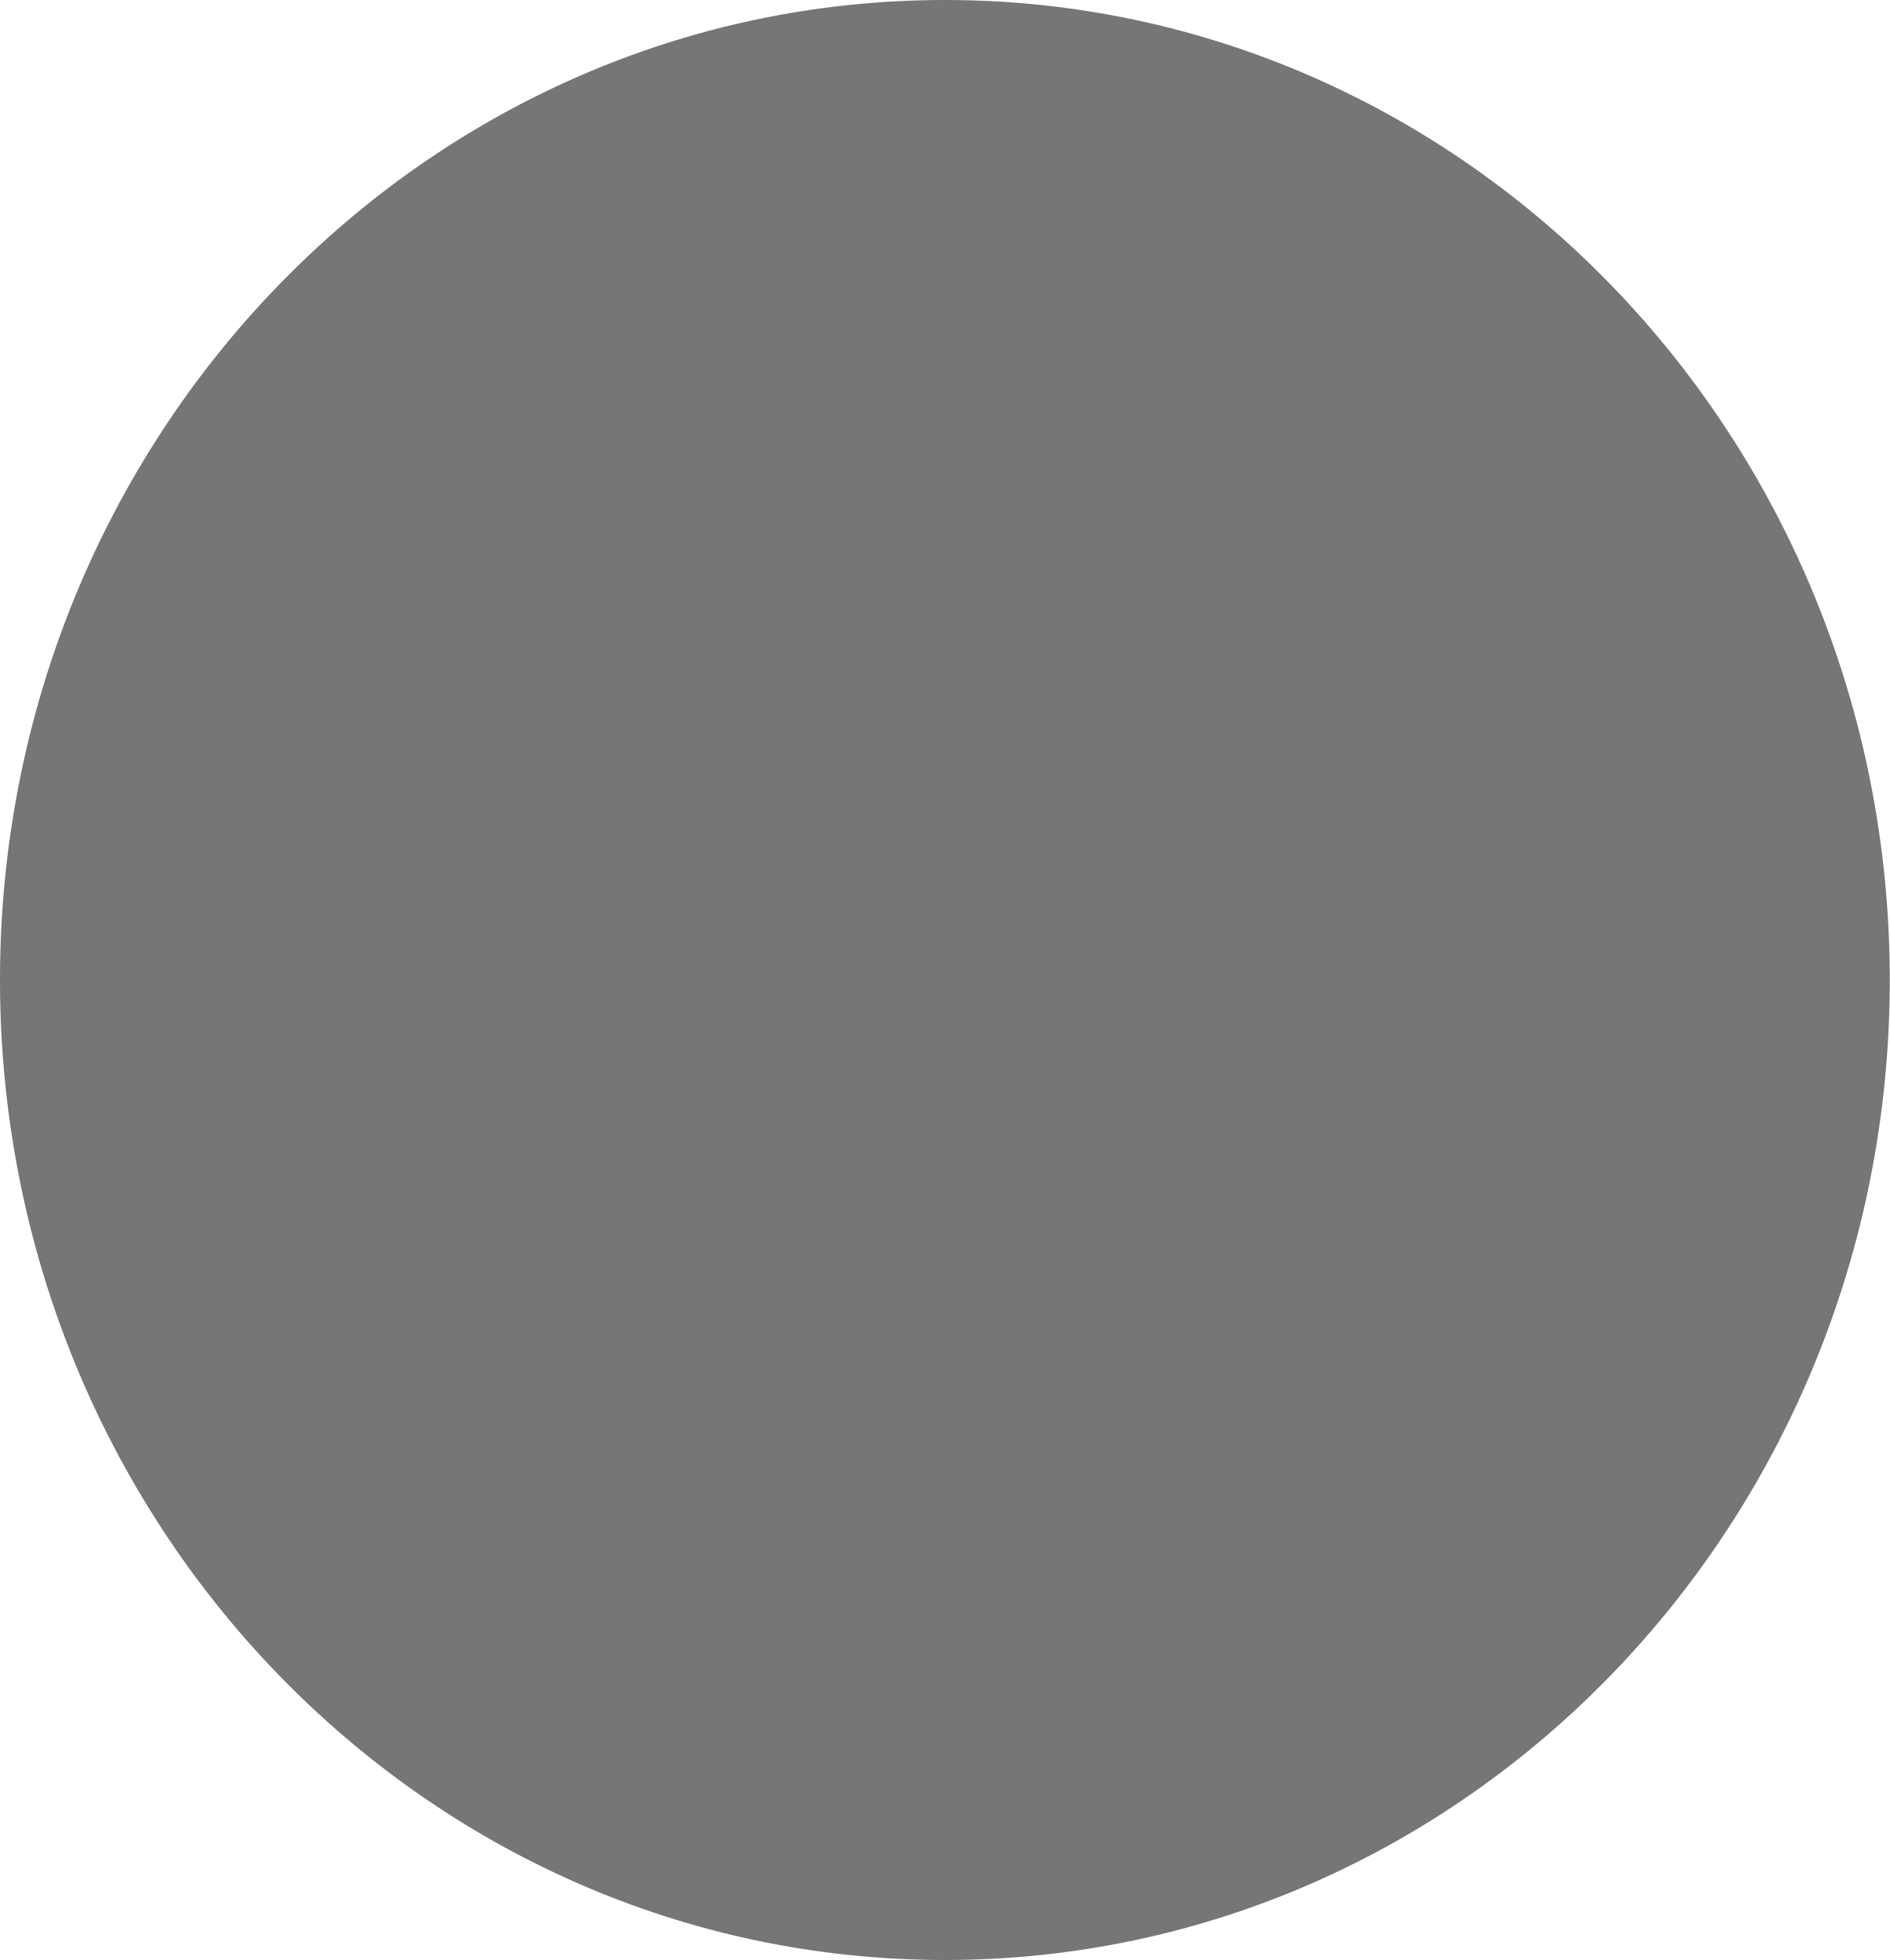
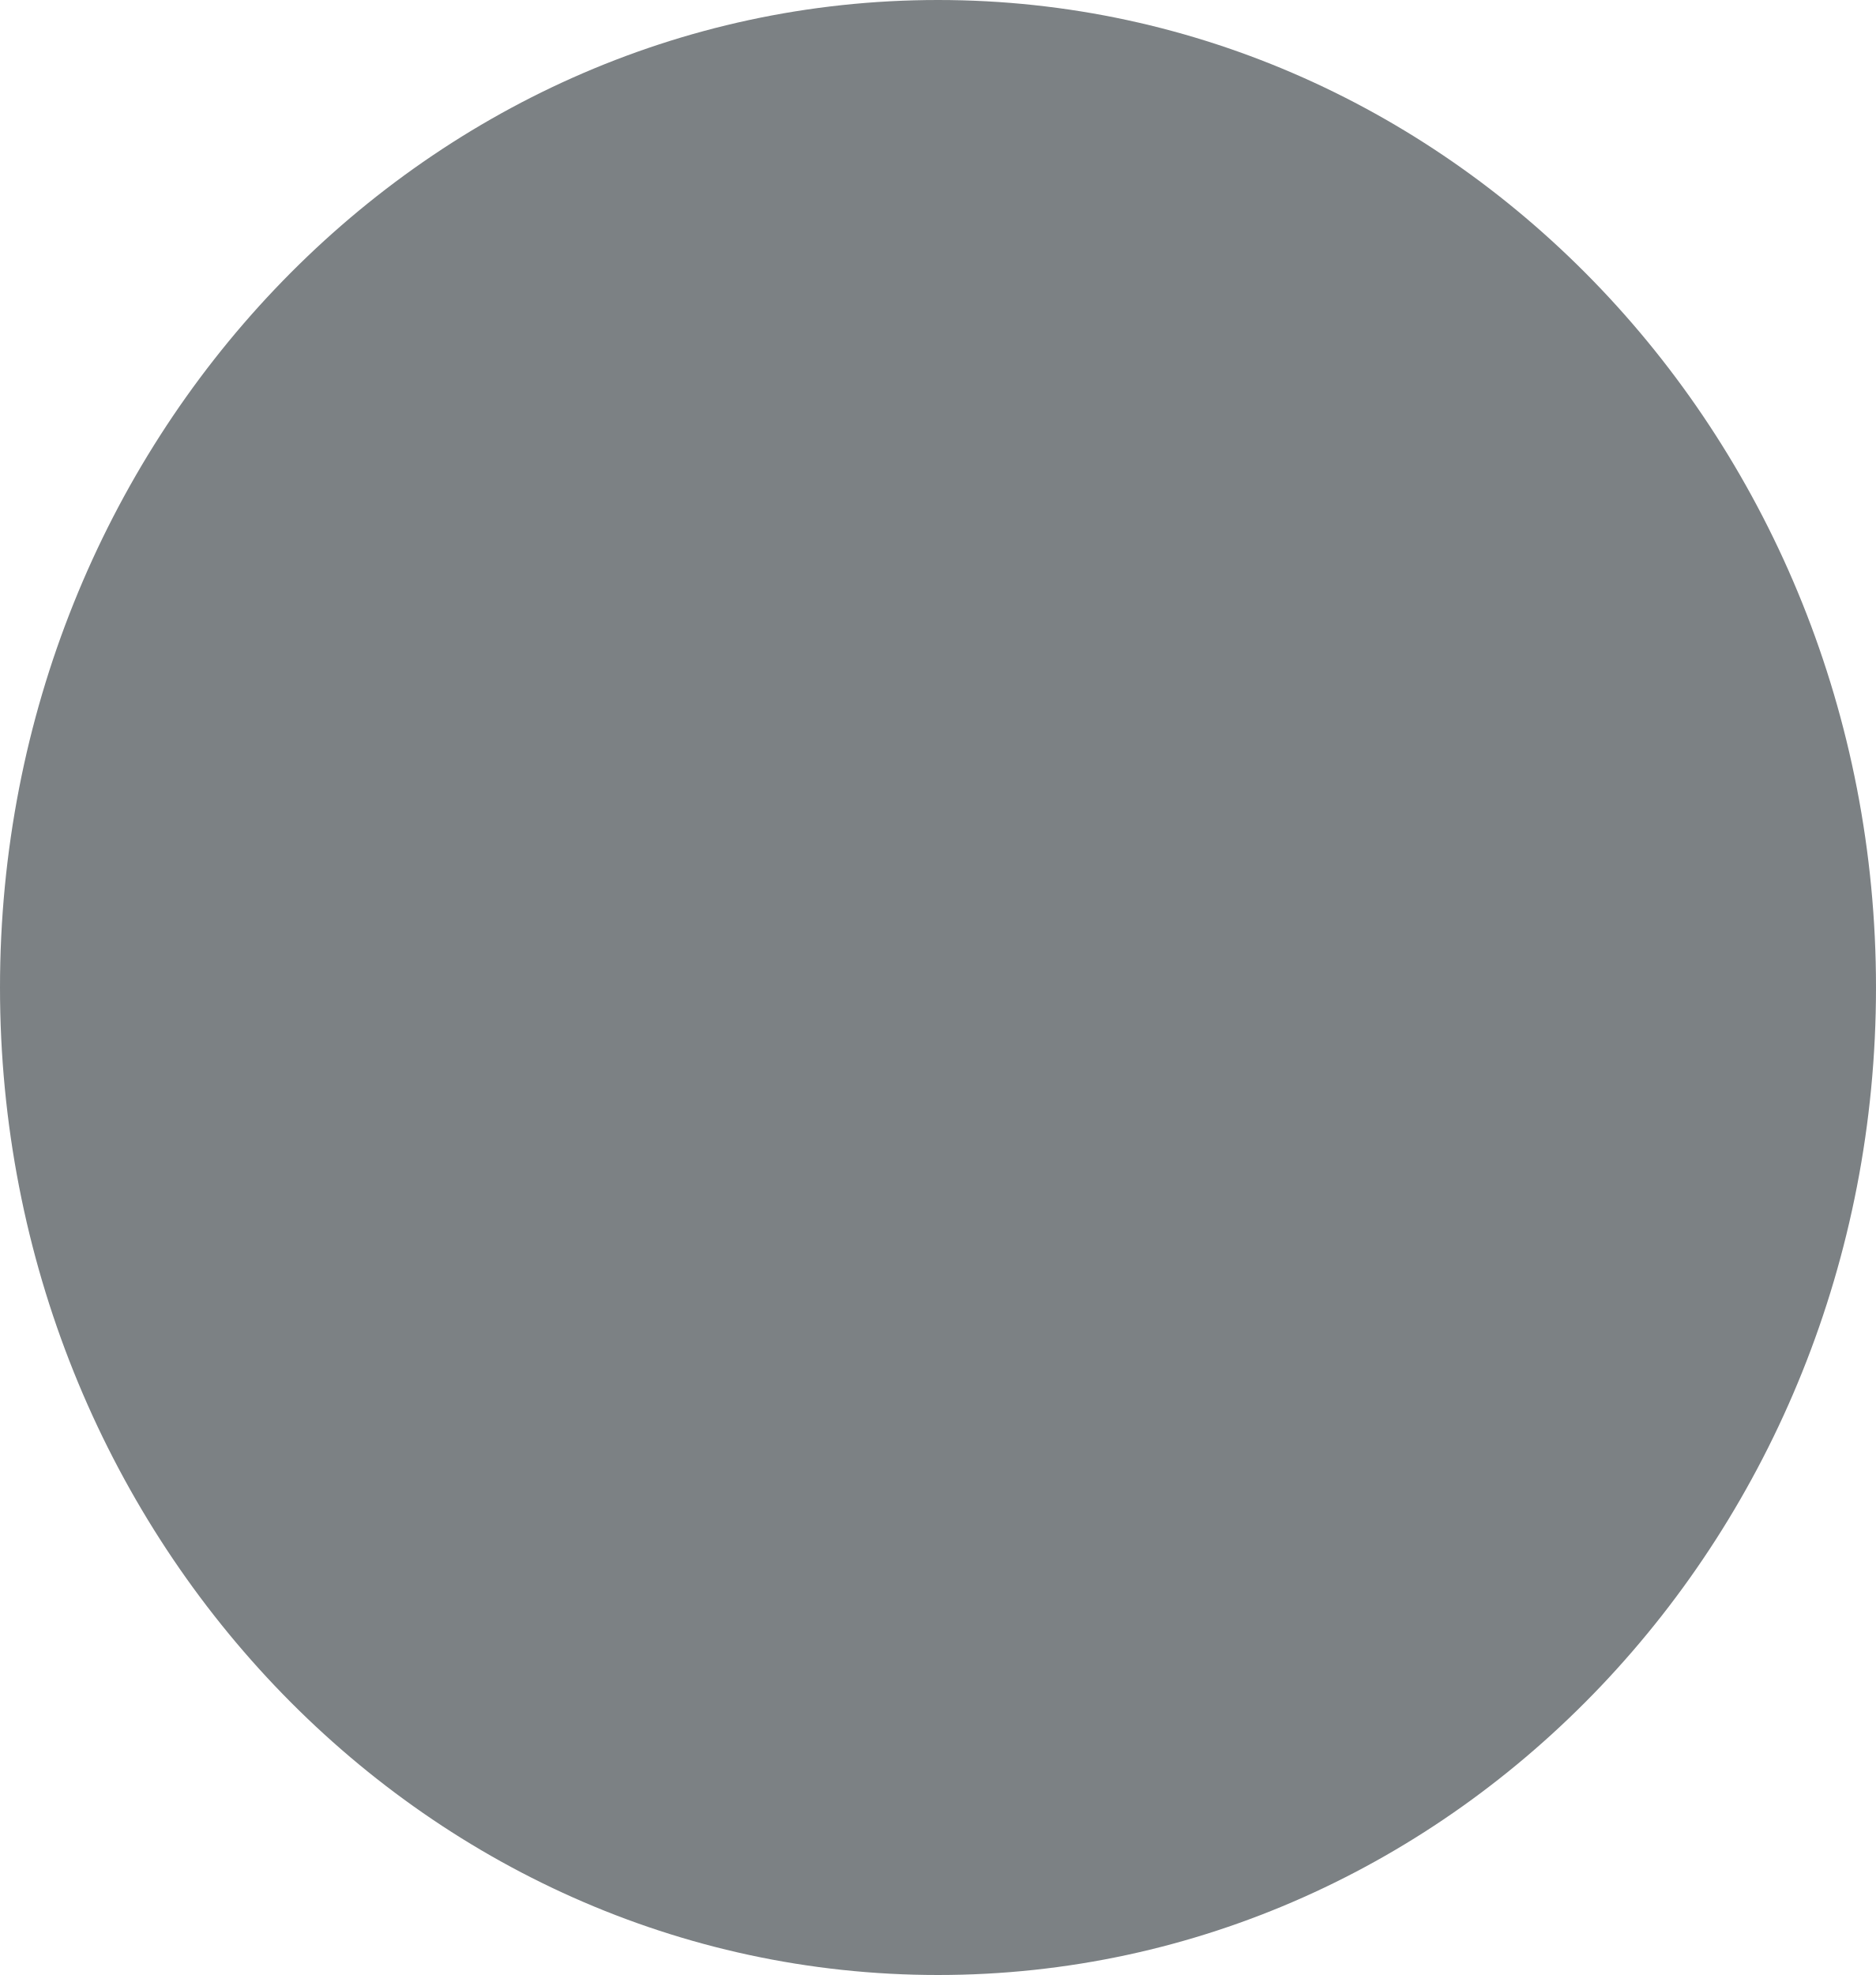
- <svg xmlns="http://www.w3.org/2000/svg" preserveAspectRatio="none" overflow="visible" style="display: block;" width="54" height="56" viewBox="0 0 54 56" fill="none">
-   <ellipse id="Core Dot" cx="27" cy="28" rx="27" ry="28" fill="#121314" fill-opacity="0.58" />
+ <svg xmlns="http://www.w3.org/2000/svg" preserveAspectRatio="none" overflow="visible" style="display: block;" width="38" height="40" viewBox="0 0 38 40" fill="none">
+   <path id="Core Dot" d="M38 20C38 31.046 29.493 40 19 40C8.507 40 0 31.046 0 20C0 8.954 8.507 0 19 0C29.493 0 38 8.954 38 20Z" fill="#040F14" fill-opacity="0.52" />
</svg>
